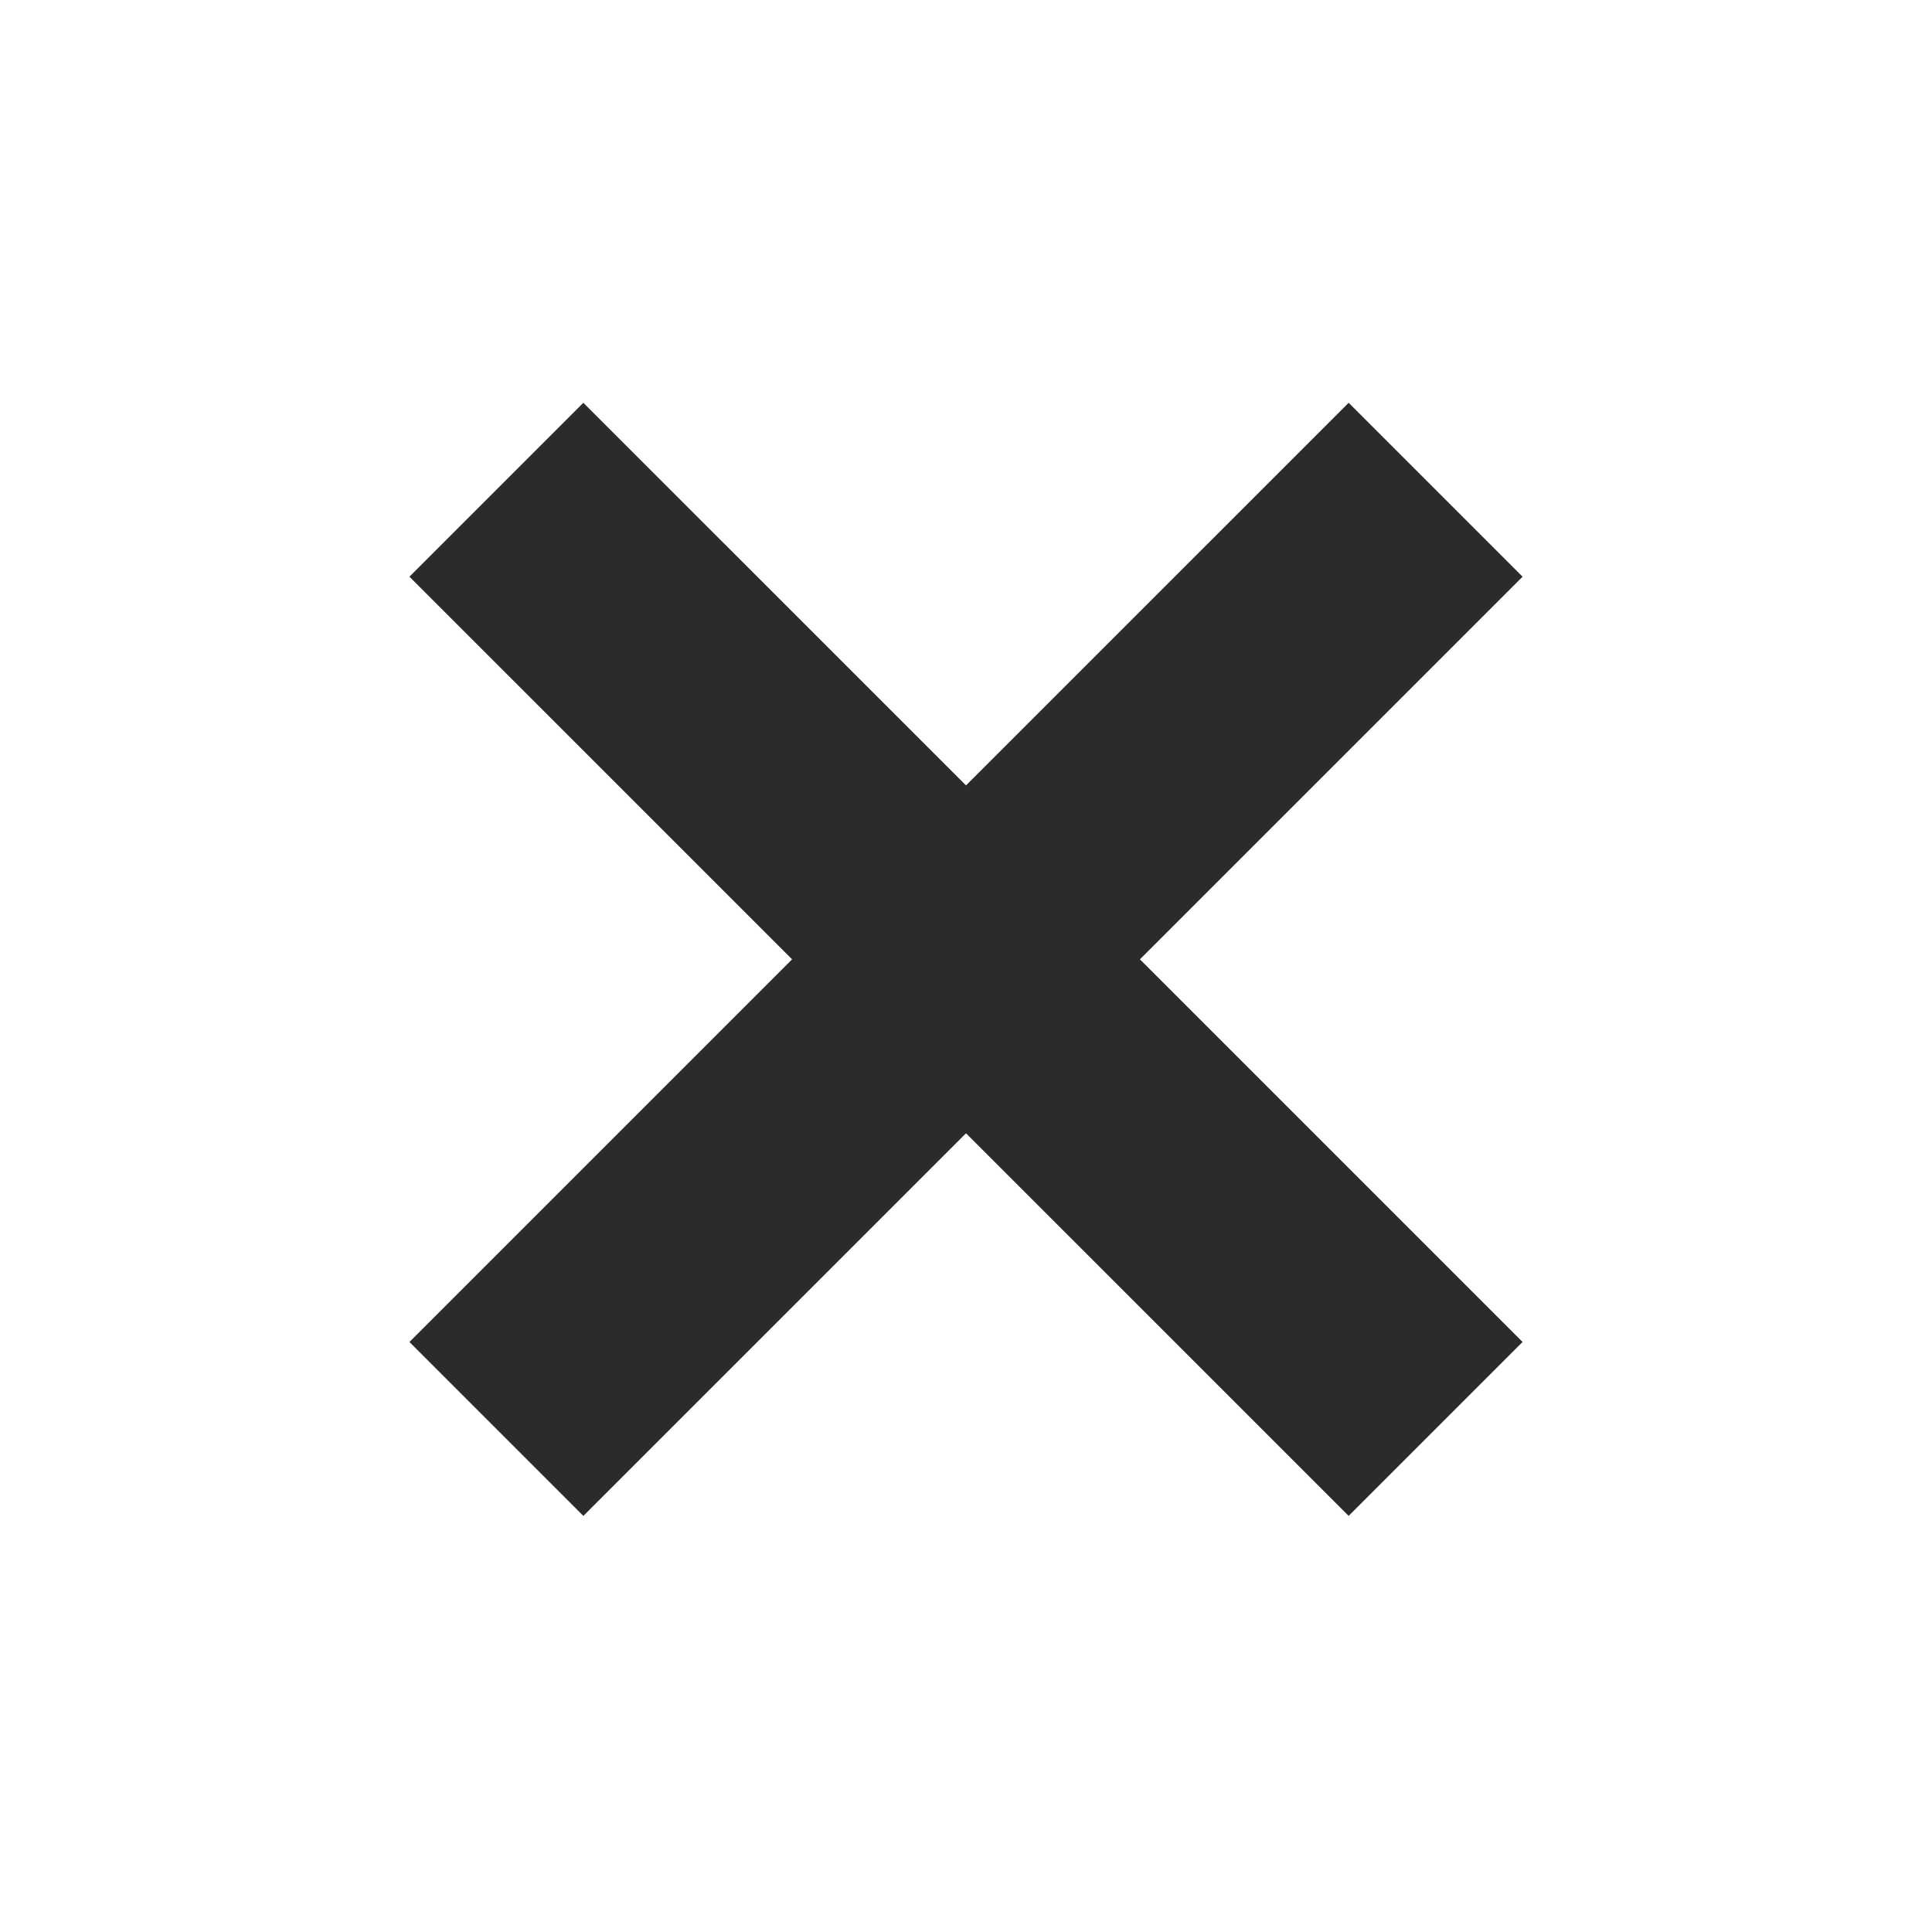
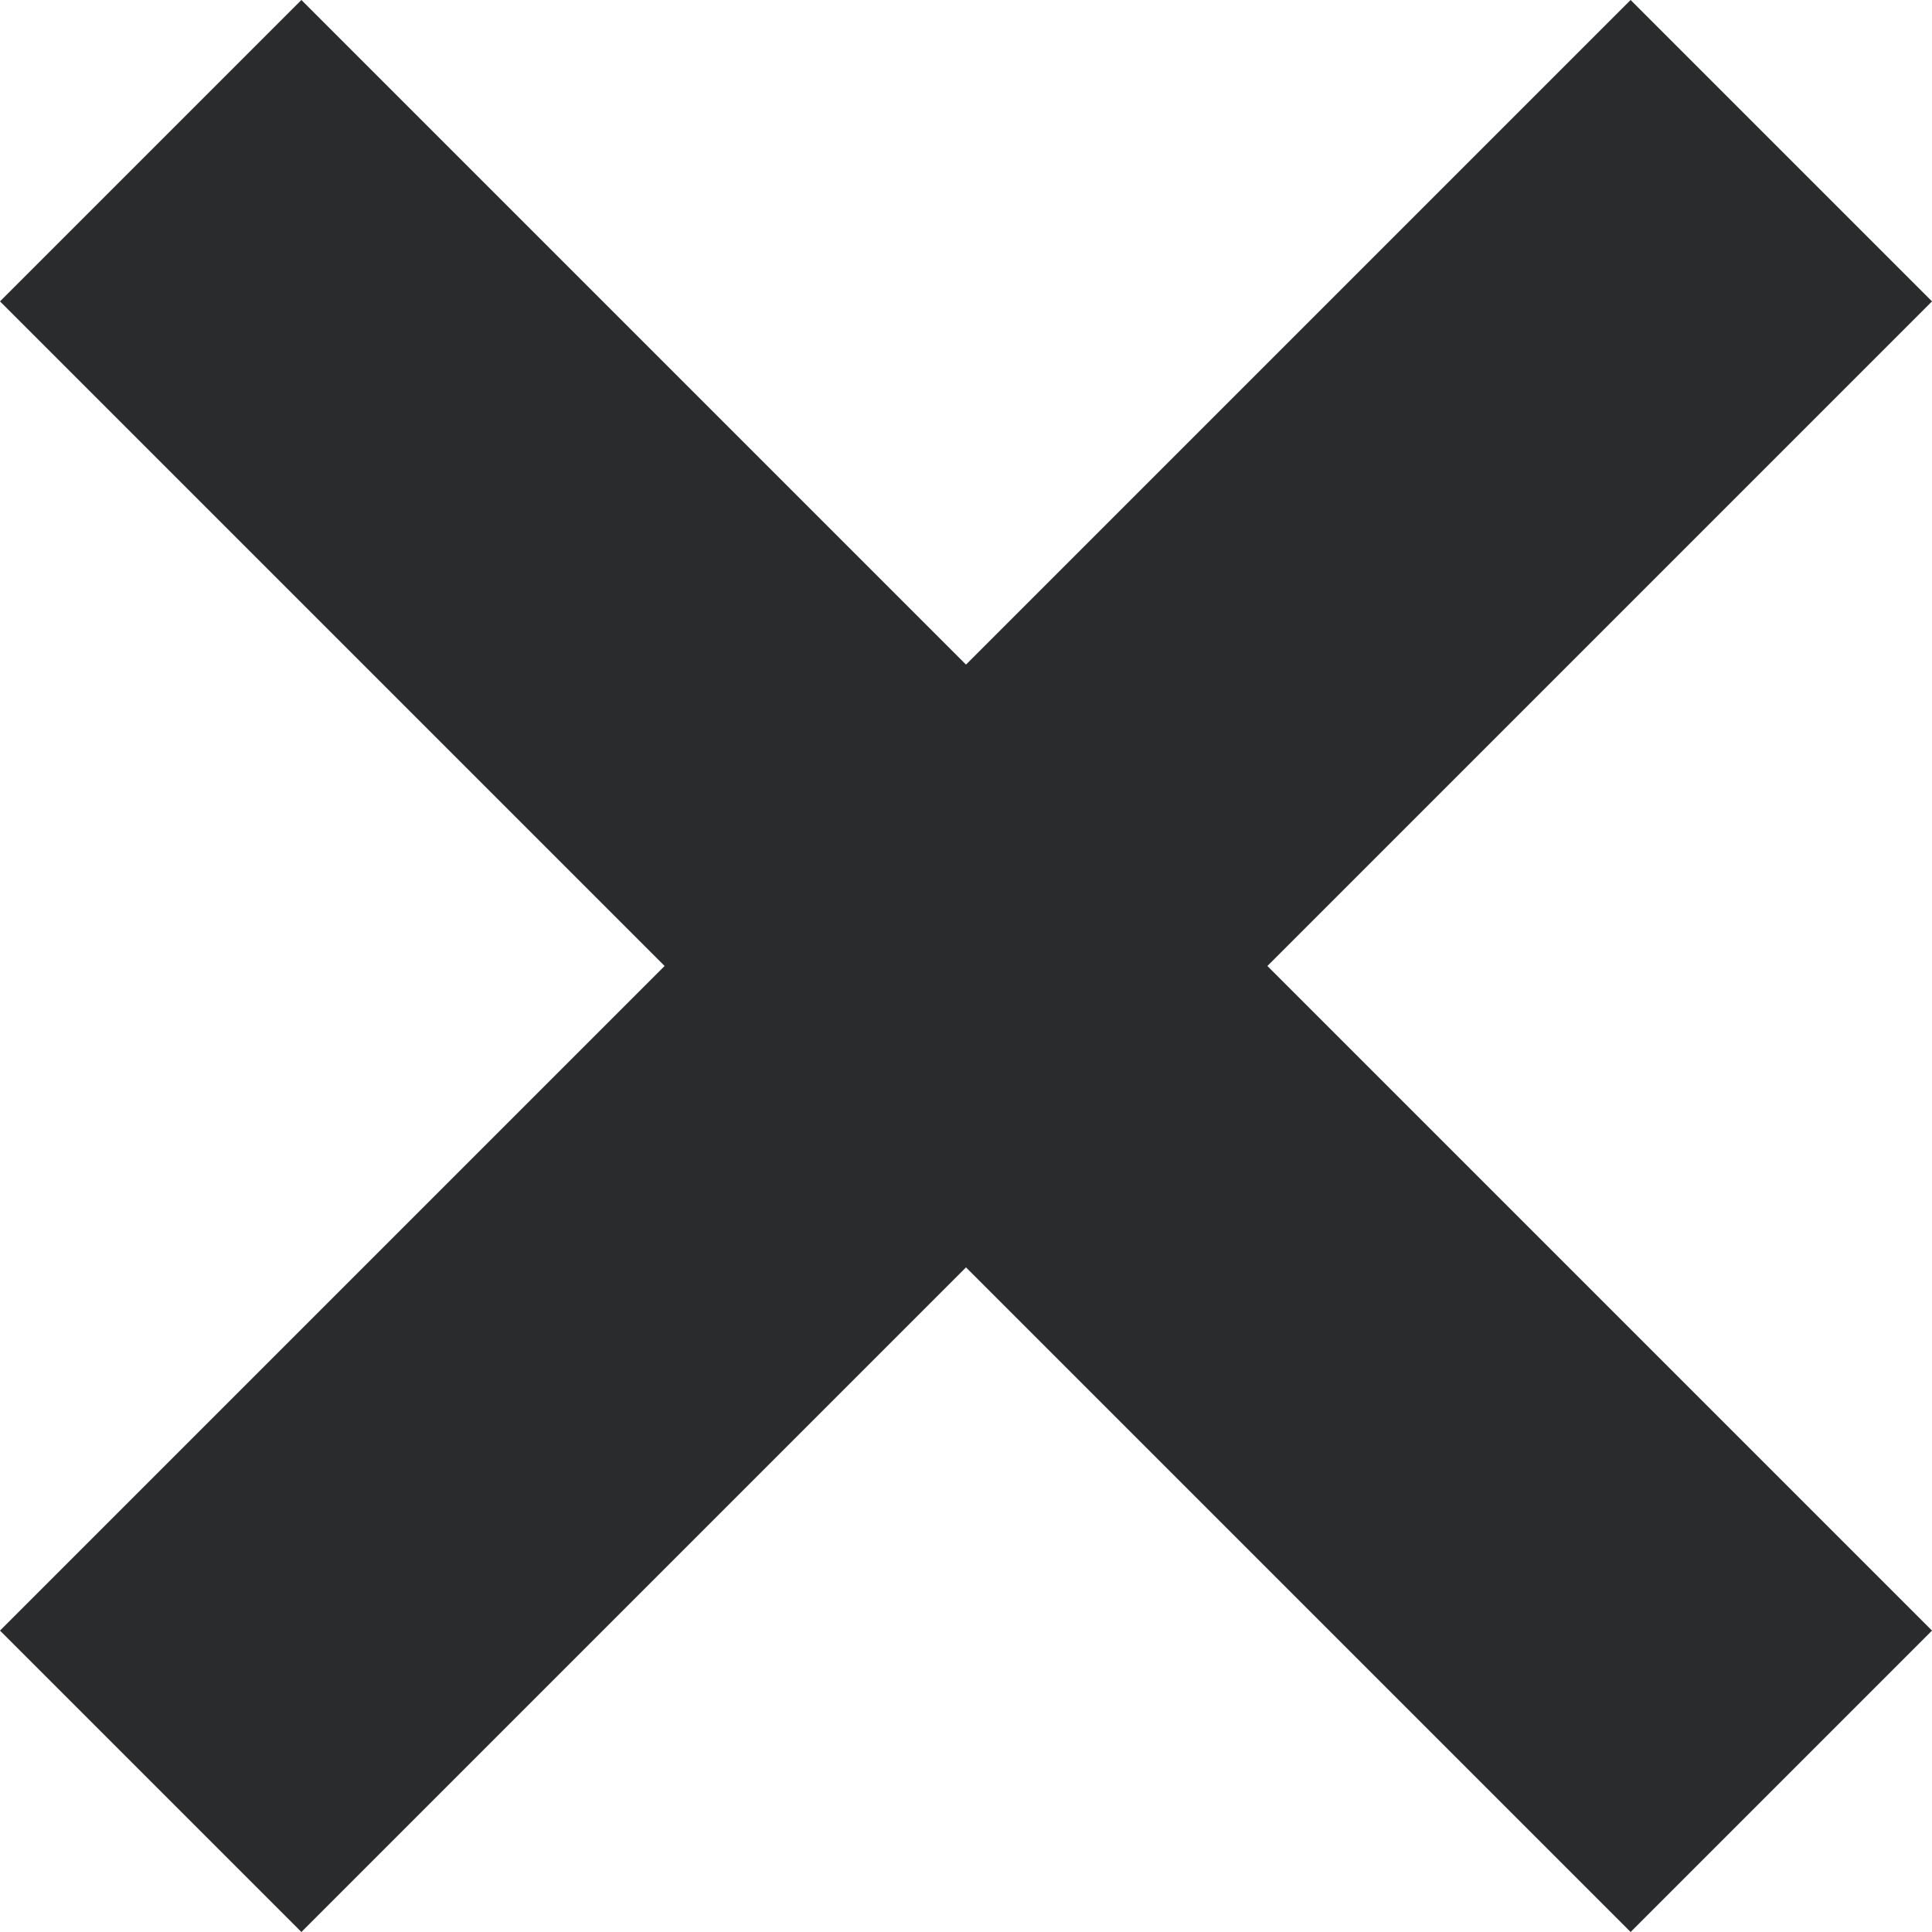
- <svg xmlns="http://www.w3.org/2000/svg" width="48" height="48" viewBox="0 0 48 48" fill="none">
-   <path d="M37.828 33.341L28.321 23.834L37.828 14.328L33.507 10.007L24 19.513L14.493 10.007L10.172 14.328L19.679 23.834L10.172 33.341L14.493 37.662L24 28.156L33.507 37.662L37.828 33.341Z" fill="#2A2B2C" />
+ <svg xmlns="http://www.w3.org/2000/svg" version="1.1" id="Layer_1" x="0px" y="0px" viewBox="0 0 100 100" style="enable-background:new 0 0 100 100;" xml:space="preserve">
+   <style type="text/css">
+ 	.st0{fill:#2A2B2C;}
+ </style>
+   <path class="st0" d="M100,84.4L65.6,50L100,15.6L84.4,0L50,34.4L15.6,0L0,15.6L34.4,50L0,84.4L15.6,100L50,65.6L84.4,100L100,84.4z" />
</svg>
